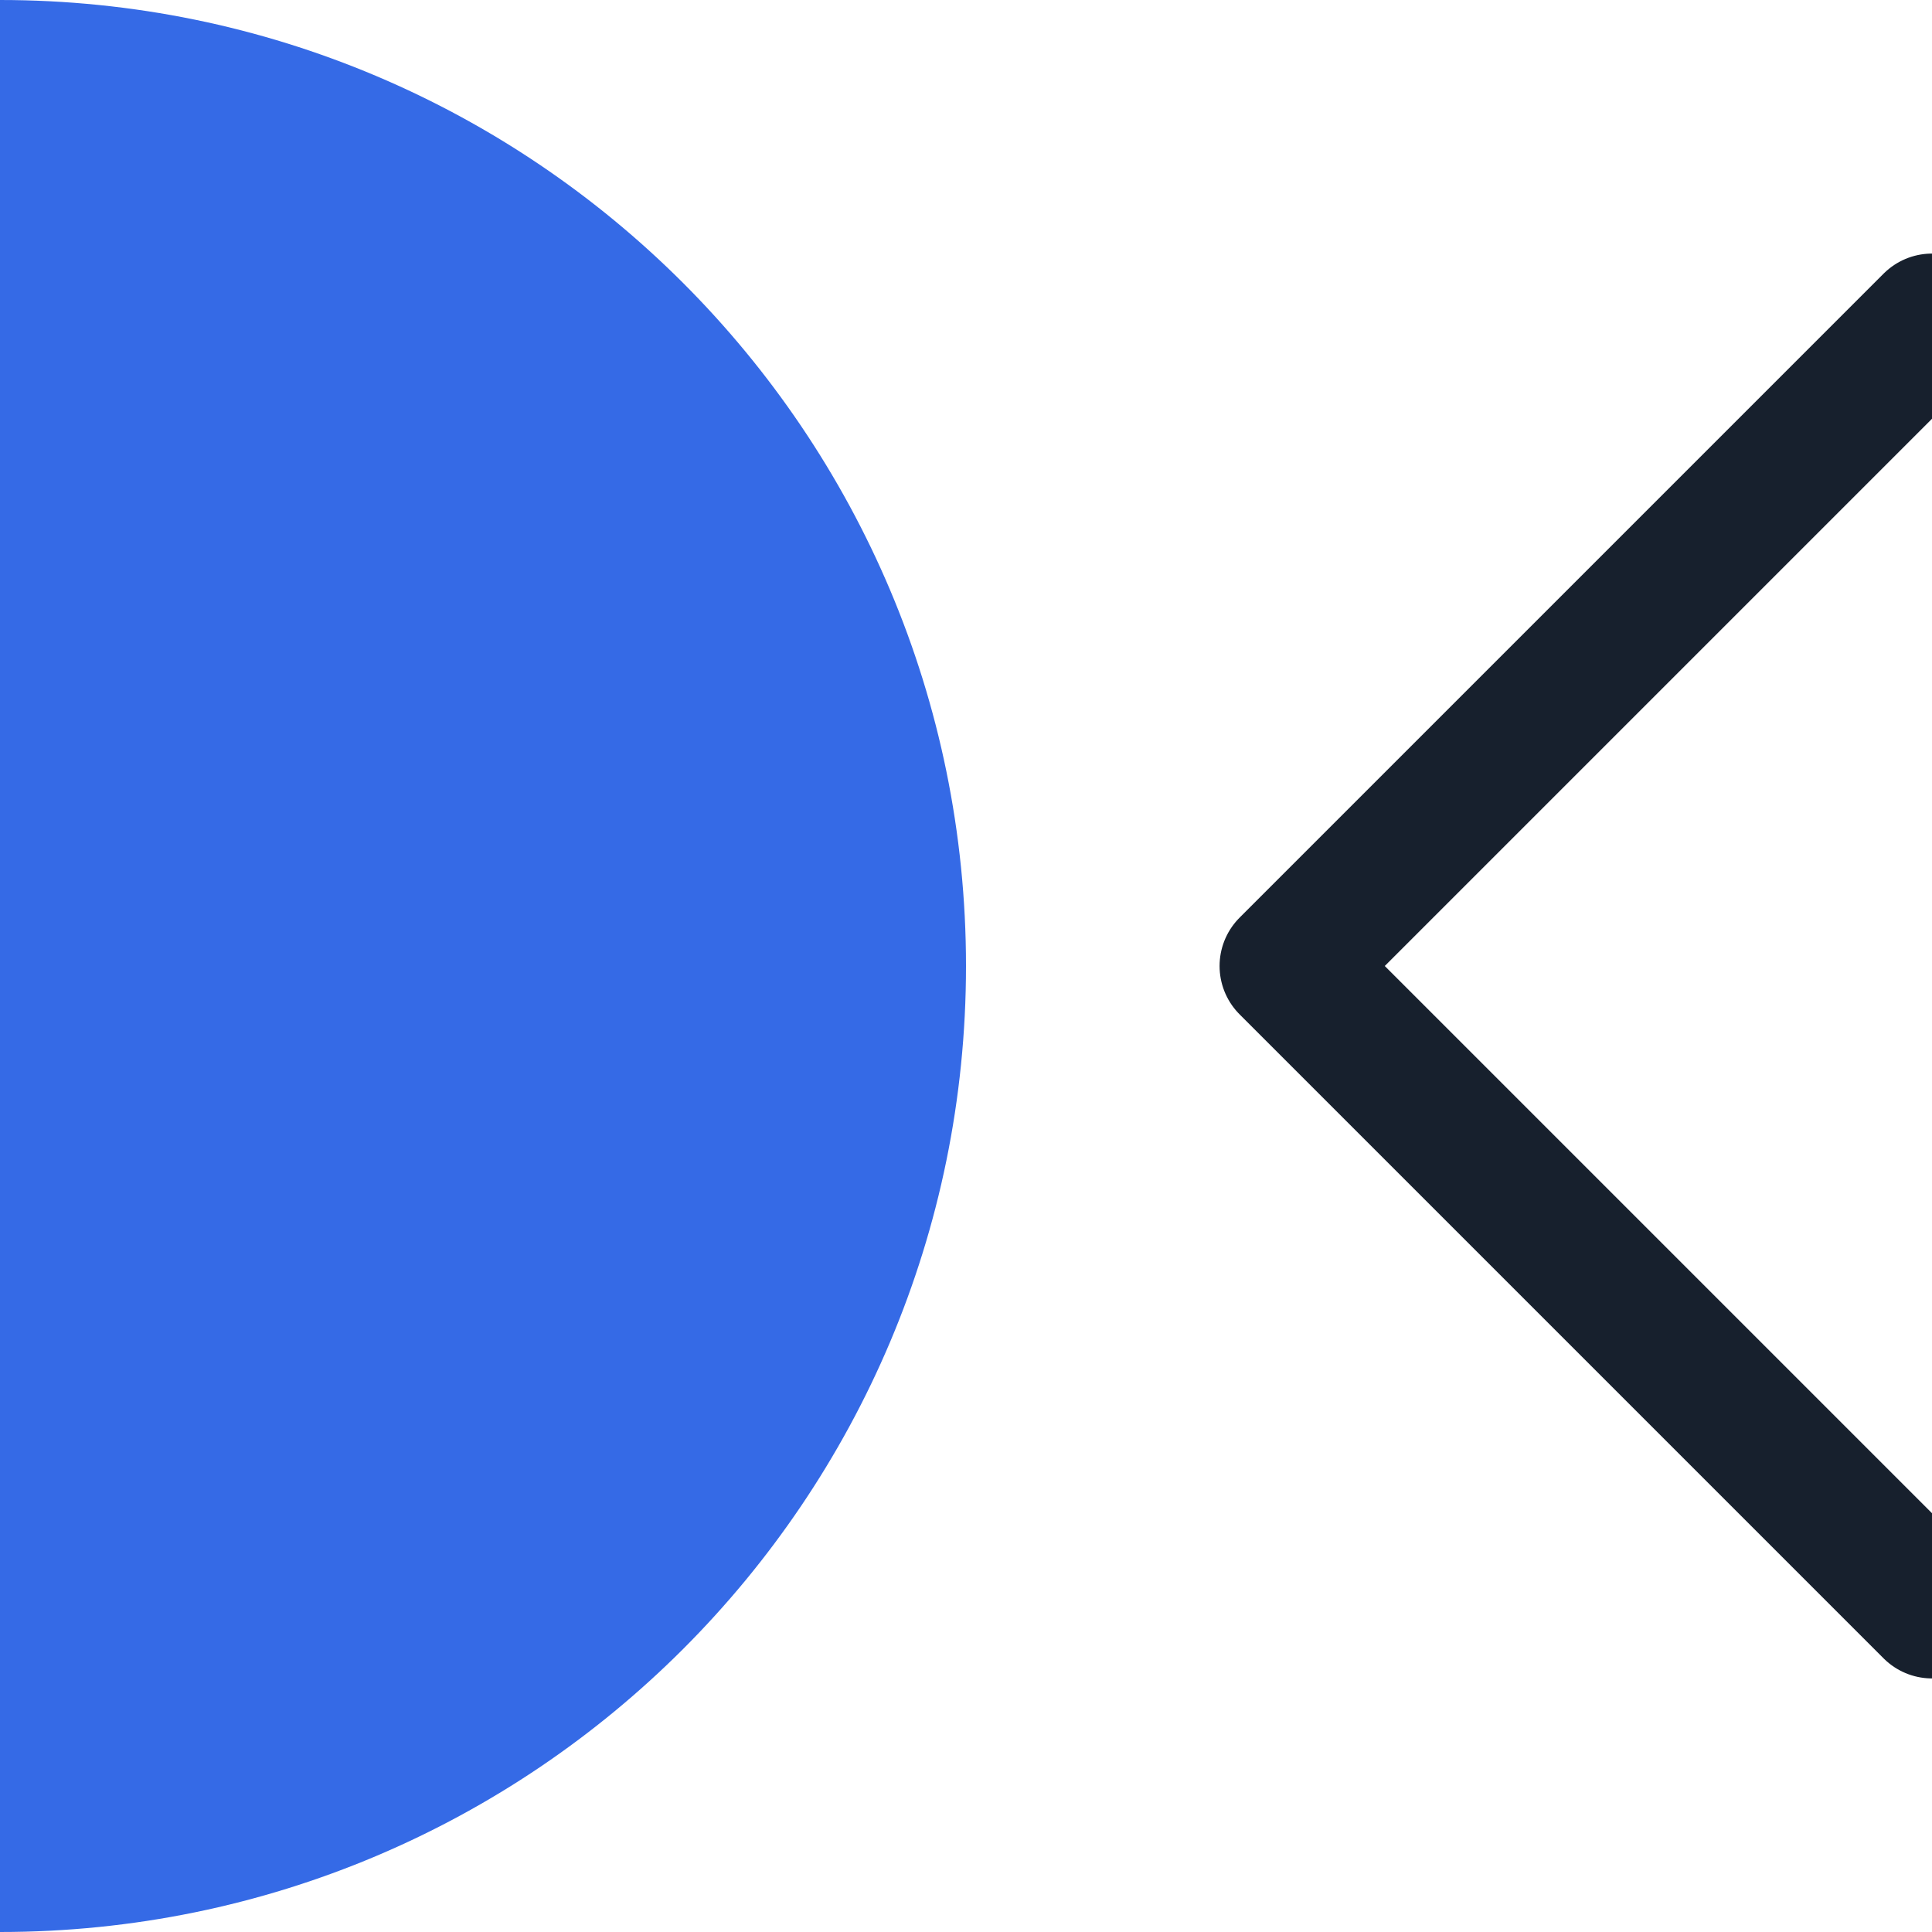
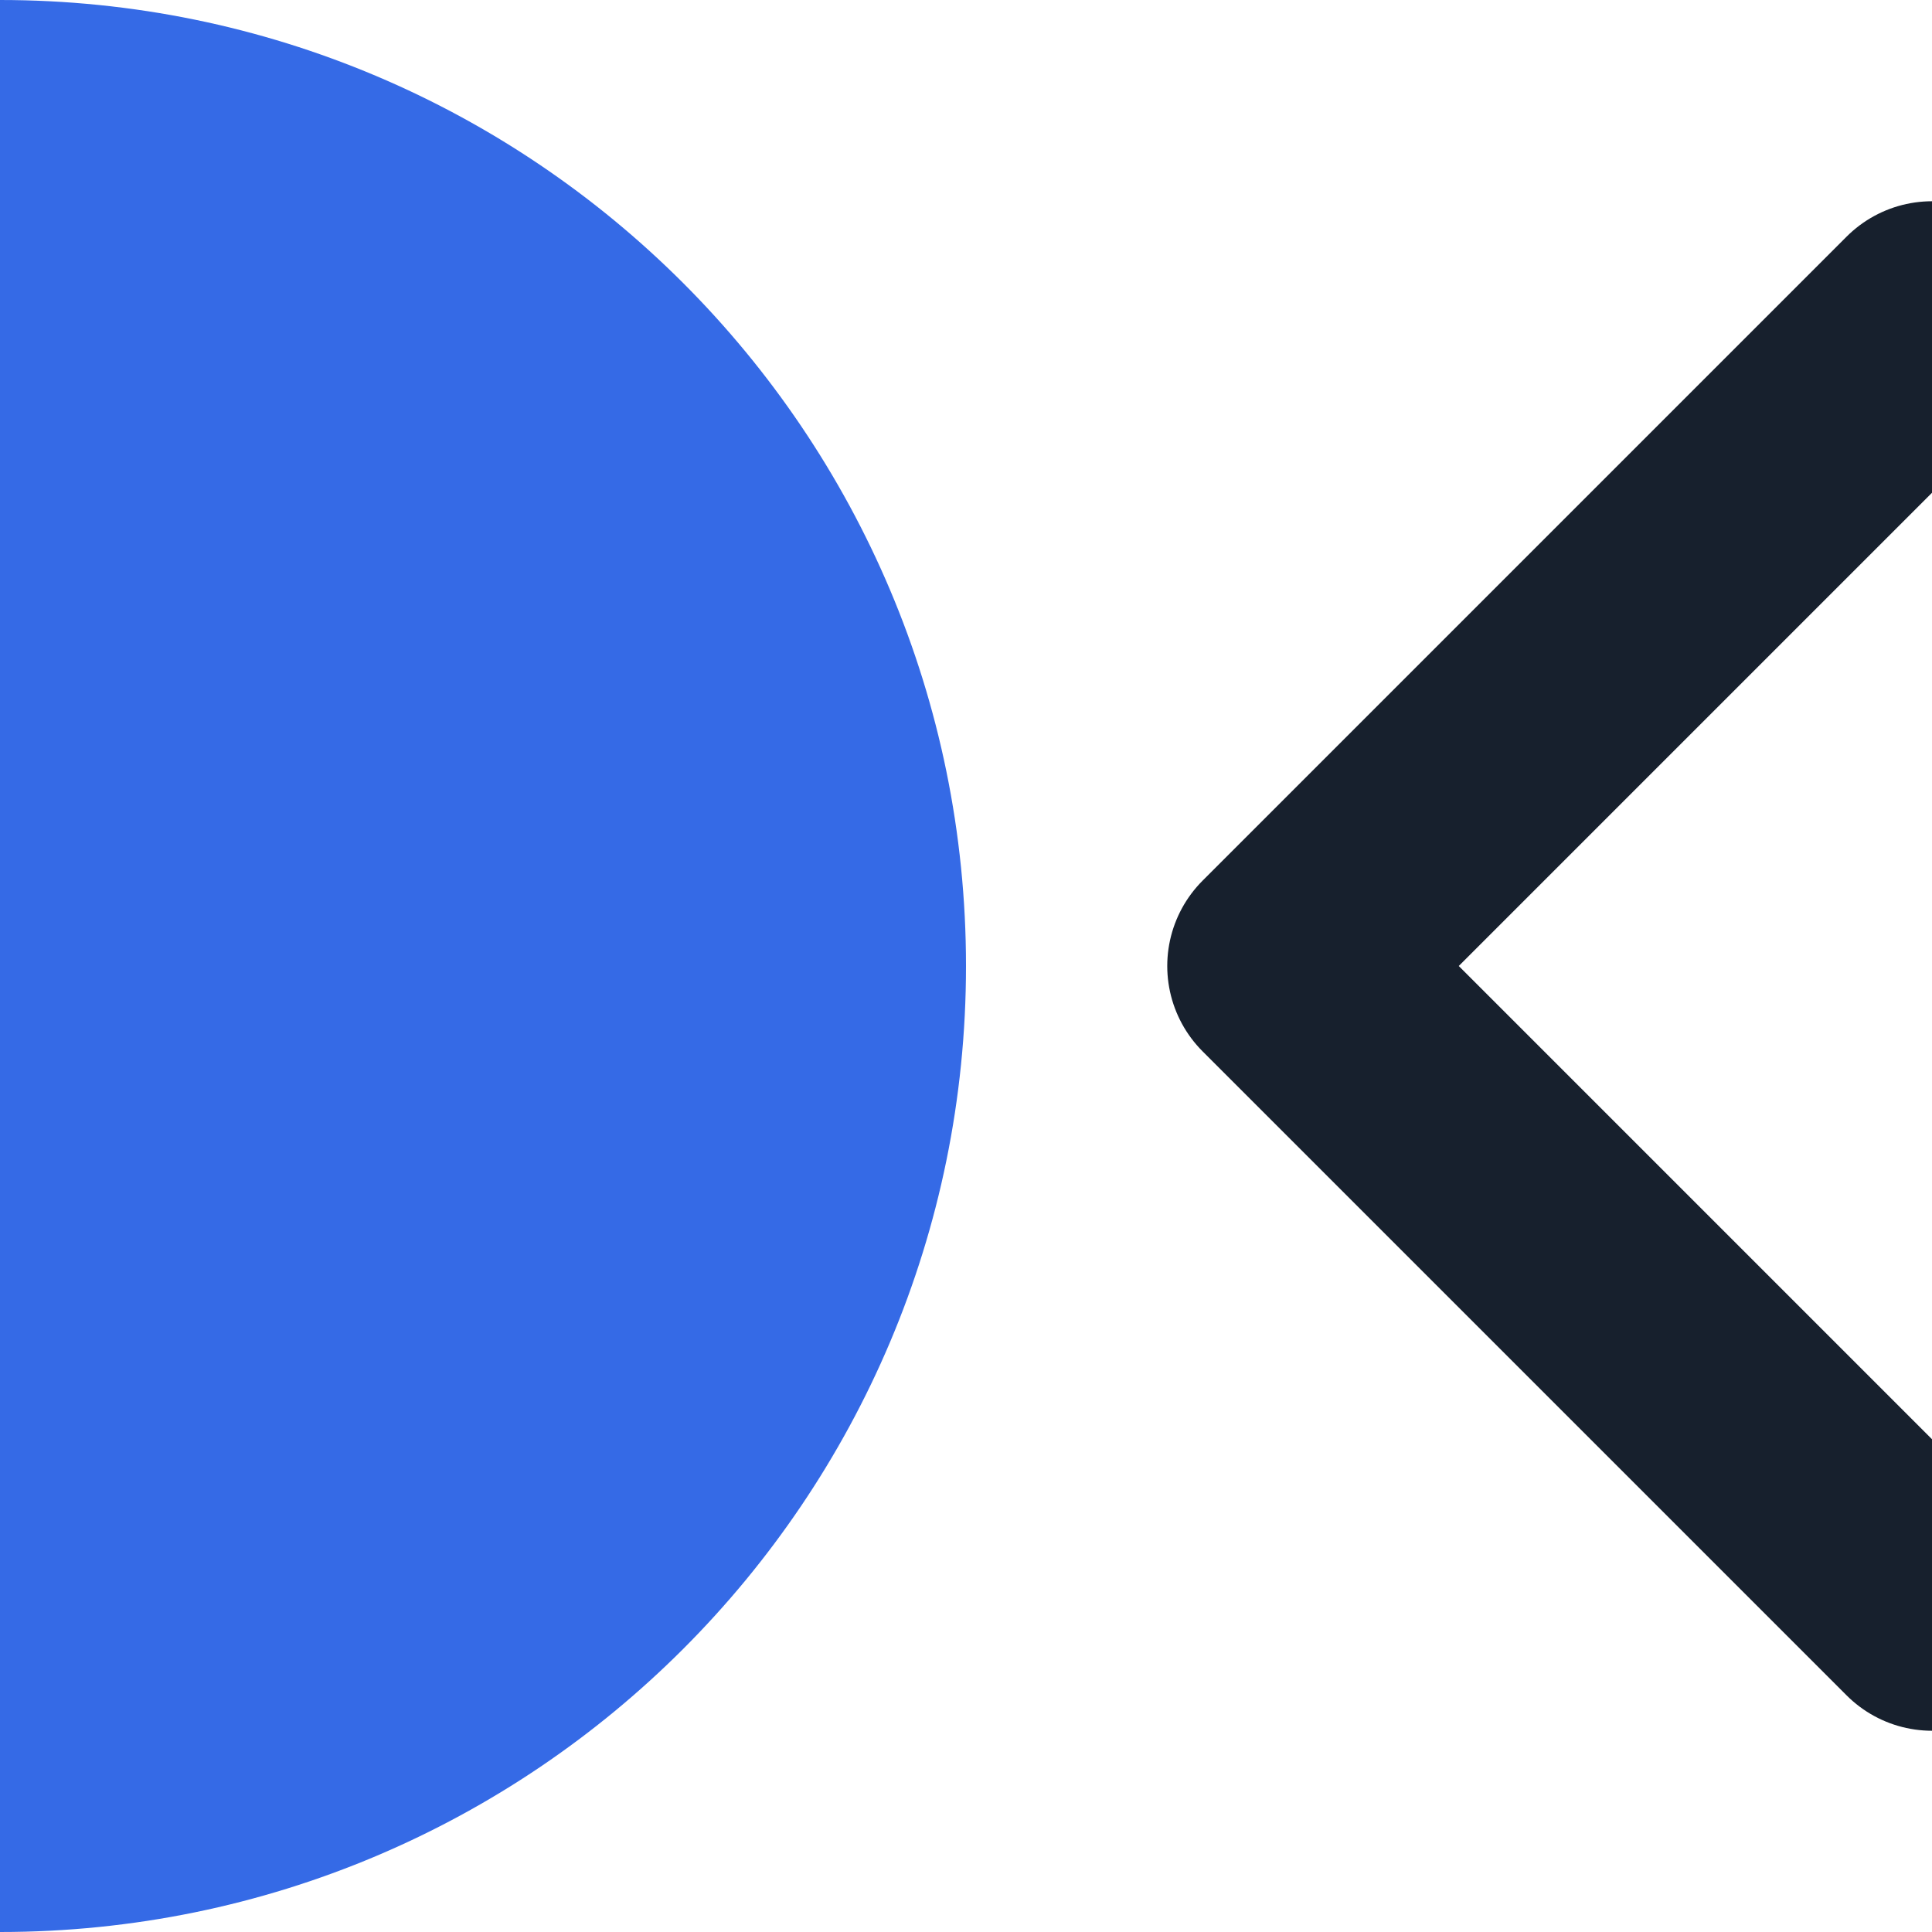
<svg xmlns="http://www.w3.org/2000/svg" width="128" height="128" viewBox="10 10 24 24" fill="none" role="img" aria-labelledby="title">
  <g>
    <path d="M10 10a12 12 0 0 1 0 24V10Z" fill="#356ae6" />
-     <path d="m34 14-8 8 8 8" stroke="#17202d" stroke-width="1.7" stroke-linecap="round" stroke-linejoin="round" />
+     <path d="m34 14-8 8 8 8" stroke="#17202d" stroke-width="3" stroke-linecap="round" stroke-linejoin="round" />
  </g>
</svg>
